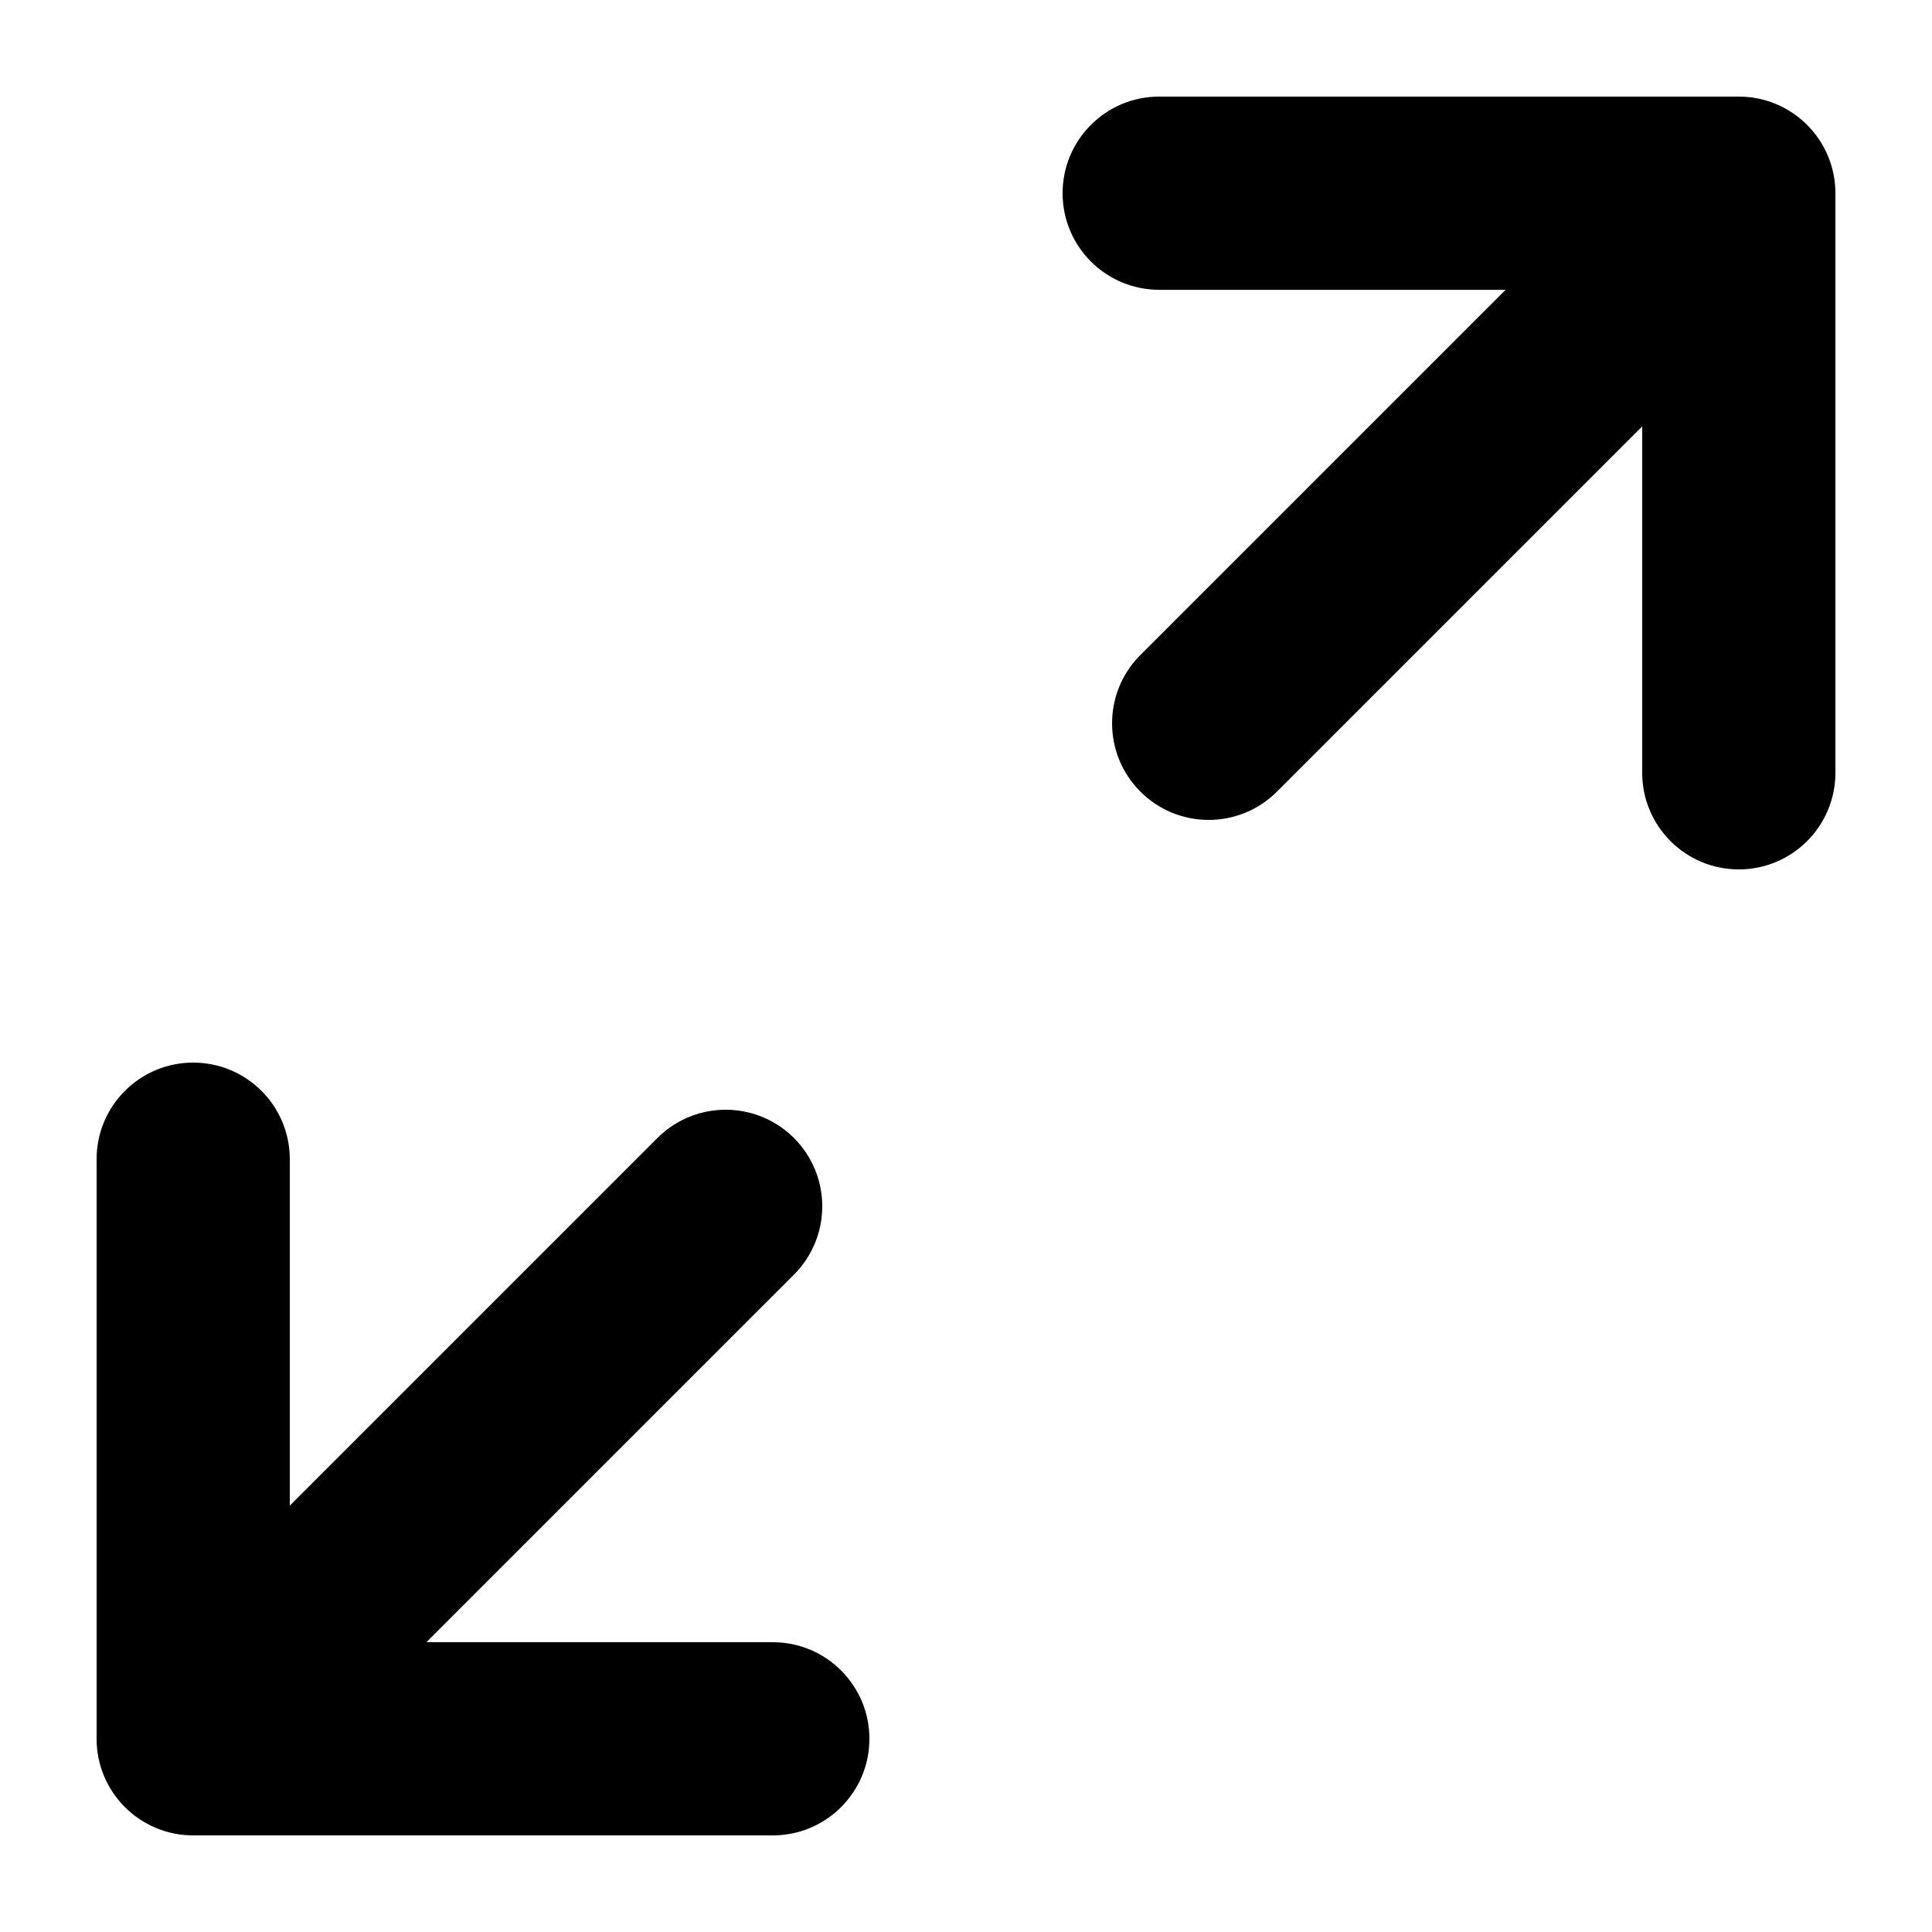
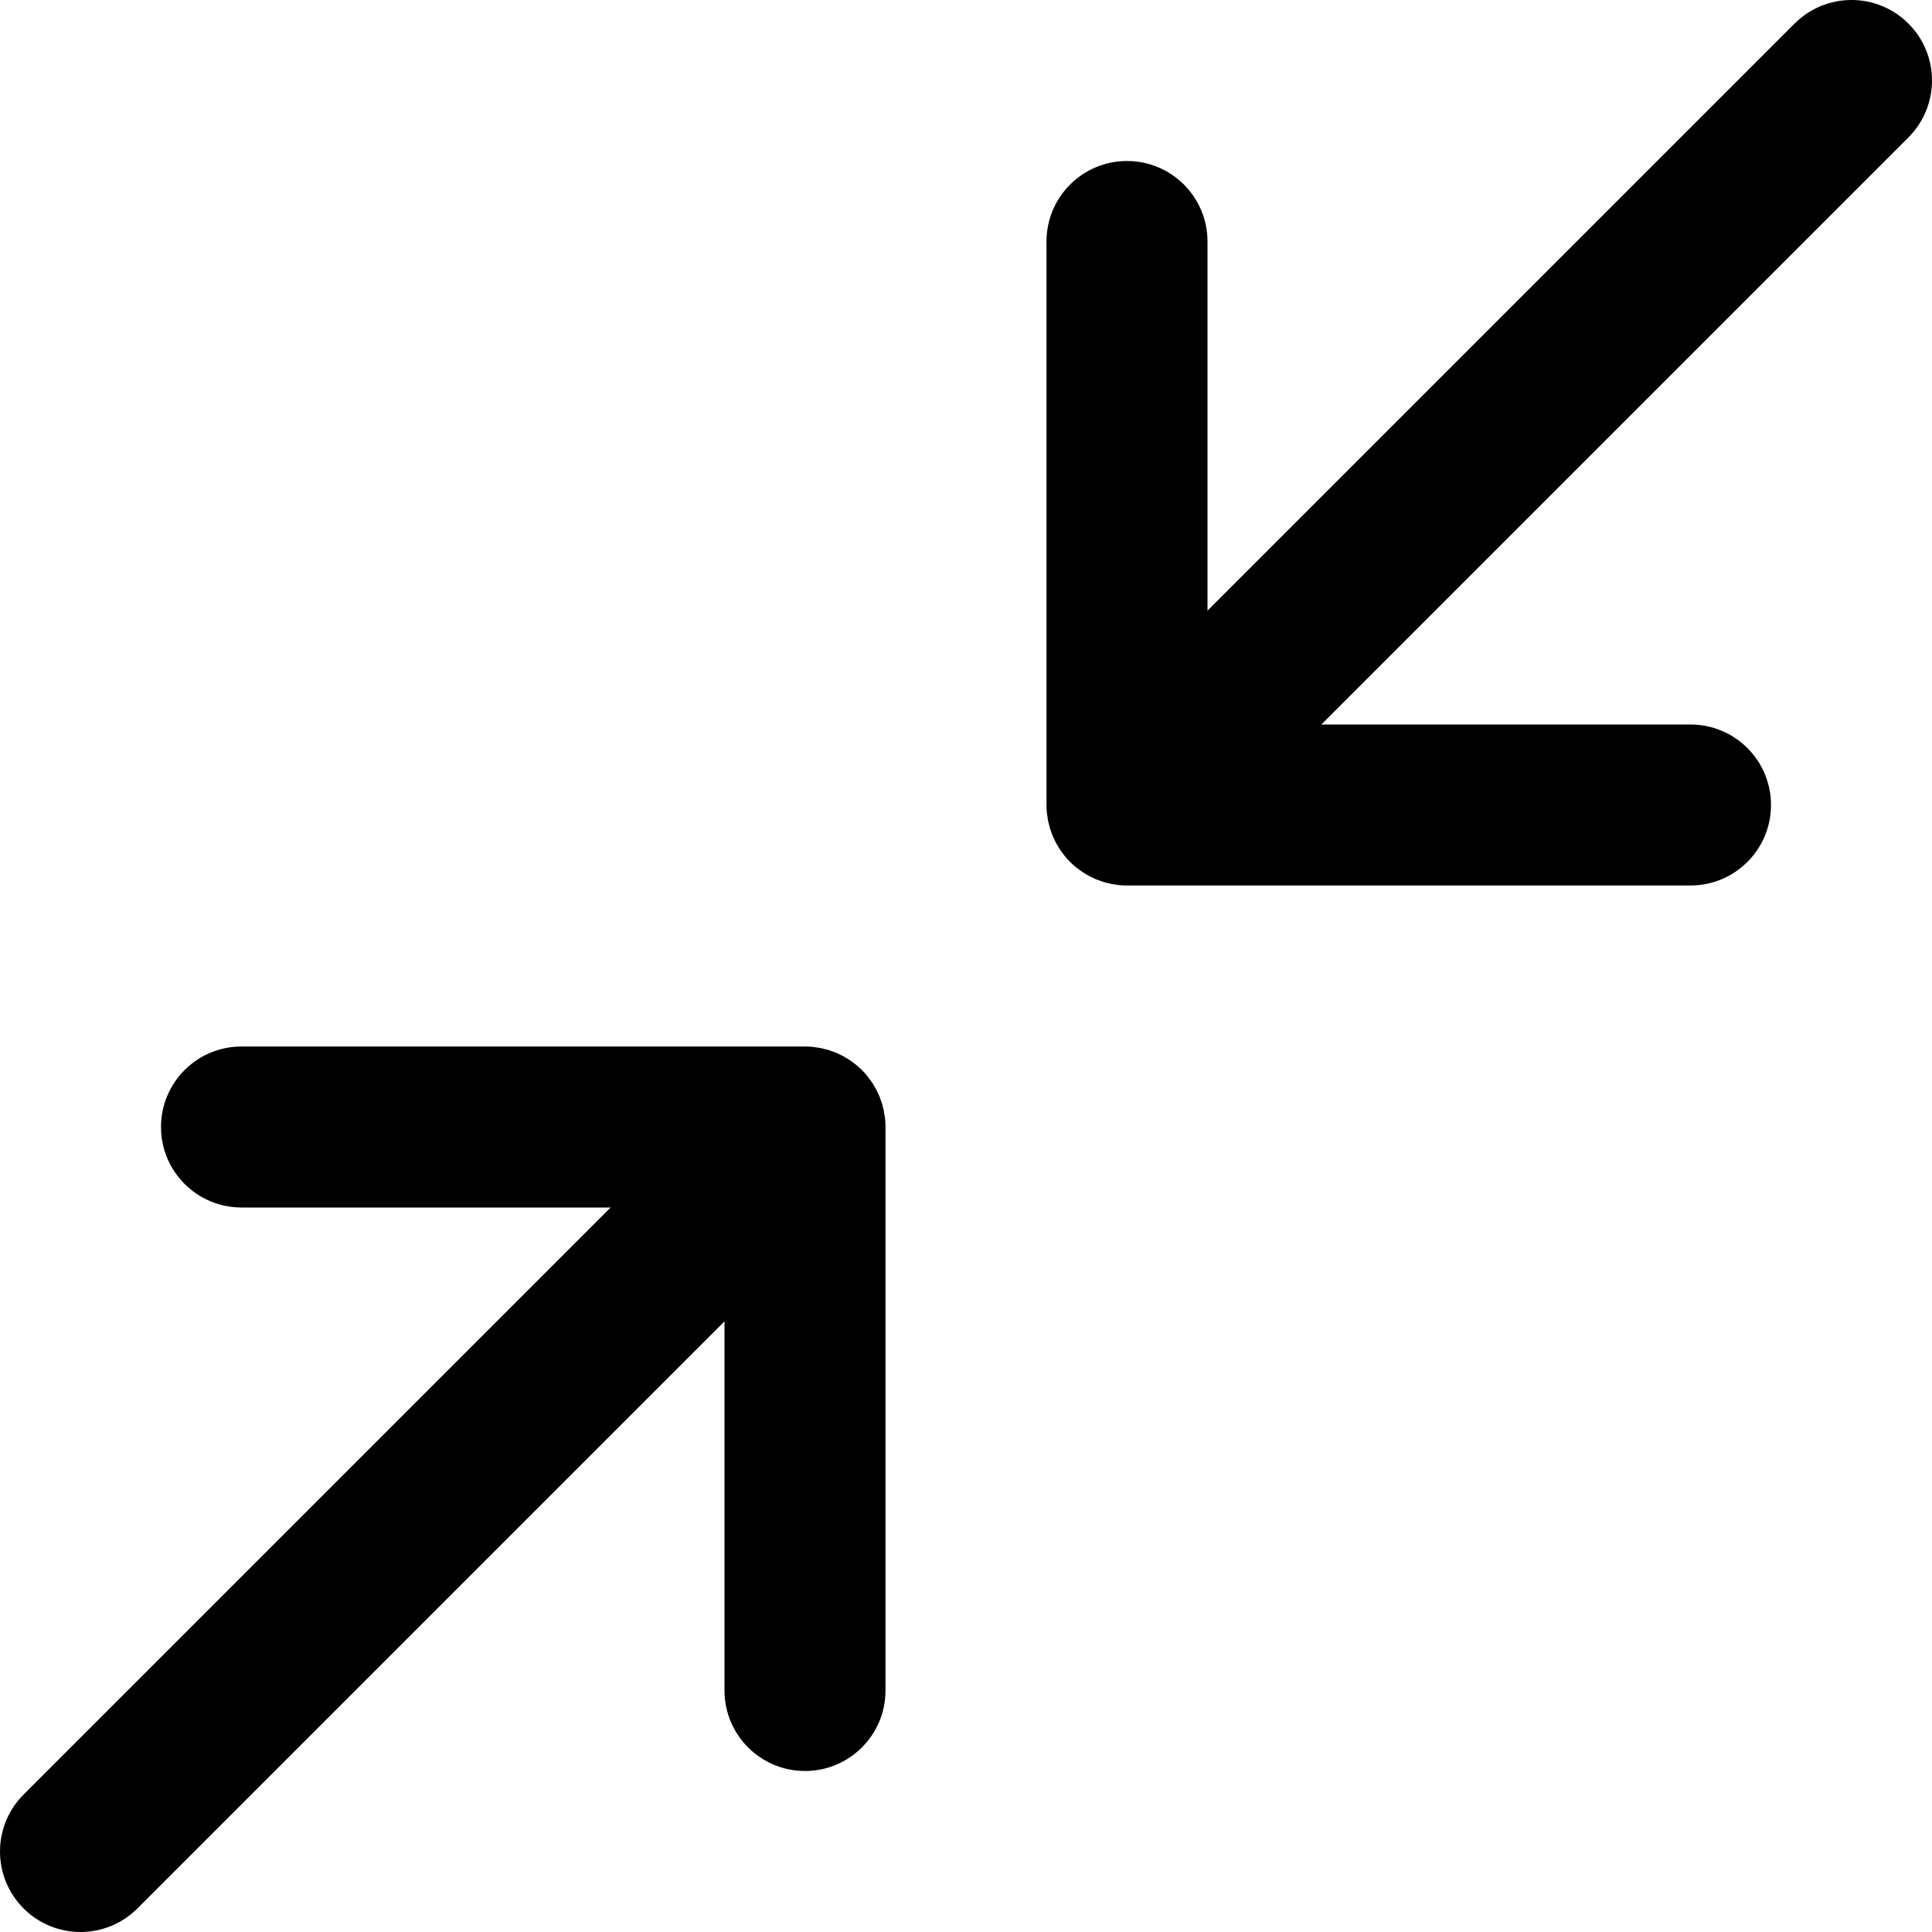
- <svg xmlns="http://www.w3.org/2000/svg" width="20px" height="20px" viewBox="0 0 20 20" fill="none">
-   <path fill="#000000" fill-rule="evenodd" d="M19 2a1 1 0 00-1-1h-6a1 1 0 100 2h3.586l-3.793 3.793a1 1 0 001.414 1.414L17 4.414V8a1 1 0 102 0V2zM1 18a1 1 0 001 1h6a1 1 0 100-2H4.414l3.793-3.793a1 1 0 10-1.414-1.414L3 15.586V12a1 1 0 10-2 0v6z" />
+ <svg xmlns="http://www.w3.org/2000/svg" fill="#000000" height="20px" width="20px" version="1.1" id="Layer_1" viewBox="0 0 512 512" xml:space="preserve">
+   <g>
+     <g>
+       <g>
+         <path d="M505.752,6.248c-8.331-8.331-21.839-8.331-30.17,0L320,161.83V64c0-11.782-9.551-21.333-21.333-21.333     c-11.782,0-21.333,9.551-21.333,21.333v149.333c0,0.007,0.001,0.015,0.001,0.022c0.001,0.695,0.037,1.39,0.105,2.083     c0.031,0.318,0.091,0.627,0.136,0.94c0.054,0.375,0.098,0.75,0.171,1.122c0.071,0.359,0.17,0.708,0.259,1.061     c0.081,0.322,0.151,0.645,0.248,0.964c0.105,0.346,0.234,0.68,0.356,1.018c0.114,0.318,0.219,0.639,0.349,0.953     c0.131,0.316,0.284,0.618,0.43,0.926c0.152,0.323,0.296,0.649,0.465,0.966c0.158,0.295,0.338,0.575,0.509,0.861     c0.186,0.311,0.361,0.626,0.564,0.929c0.211,0.316,0.447,0.613,0.674,0.917c0.19,0.253,0.365,0.513,0.568,0.759     c0.892,1.087,1.889,2.085,2.977,2.977c0.246,0.202,0.506,0.378,0.759,0.568c0.304,0.228,0.601,0.463,0.917,0.674     c0.303,0.203,0.618,0.379,0.929,0.564c0.286,0.171,0.566,0.351,0.861,0.509c0.317,0.169,0.643,0.313,0.966,0.465     c0.308,0.145,0.611,0.299,0.926,0.43c0.314,0.13,0.635,0.235,0.953,0.349c0.338,0.122,0.672,0.251,1.018,0.356     c0.318,0.096,0.642,0.167,0.964,0.248c0.353,0.089,0.701,0.188,1.061,0.259c0.372,0.074,0.748,0.118,1.122,0.171     c0.314,0.045,0.622,0.104,0.94,0.136c0.693,0.068,1.388,0.105,2.083,0.105c0.007,0,0.015,0.001,0.022,0.001H448     c11.782,0,21.333-9.551,21.333-21.333c0-11.782-9.551-21.333-21.333-21.333h-97.83L505.752,36.418     C514.083,28.087,514.083,14.58,505.752,6.248z" />
+         <path d="M234.56,296.562c-0.031-0.318-0.091-0.627-0.136-0.94c-0.054-0.375-0.098-0.75-0.171-1.122     c-0.071-0.359-0.17-0.708-0.259-1.061c-0.081-0.322-0.151-0.645-0.248-0.964c-0.105-0.346-0.234-0.68-0.356-1.018     c-0.114-0.318-0.219-0.639-0.349-0.953c-0.131-0.316-0.284-0.618-0.43-0.926c-0.152-0.323-0.296-0.649-0.465-0.966     c-0.158-0.295-0.338-0.575-0.509-0.861c-0.186-0.311-0.361-0.626-0.564-0.929c-0.211-0.316-0.447-0.613-0.674-0.917     c-0.19-0.253-0.365-0.513-0.568-0.759c-0.892-1.087-1.889-2.085-2.977-2.977c-0.246-0.202-0.506-0.378-0.759-0.568     c-0.304-0.228-0.601-0.463-0.917-0.674c-0.303-0.203-0.618-0.379-0.929-0.564c-0.286-0.171-0.566-0.351-0.861-0.509     c-0.317-0.169-0.643-0.313-0.966-0.465c-0.308-0.145-0.611-0.299-0.926-0.43c-0.314-0.13-0.635-0.235-0.953-0.349     c-0.338-0.122-0.672-0.251-1.018-0.356c-0.318-0.096-0.642-0.167-0.964-0.248c-0.353-0.089-0.701-0.188-1.061-0.259     c-0.372-0.074-0.748-0.118-1.122-0.171c-0.314-0.045-0.622-0.104-0.94-0.136c-0.7-0.069-1.402-0.106-2.105-0.106l0,0H64     c-11.782,0-21.333,9.551-21.333,21.333C42.667,310.449,52.218,320,64,320h97.83L6.248,475.582c-8.331,8.331-8.331,21.839,0,30.17     c8.331,8.331,21.839,8.331,30.17,0L192,350.17V448c0,11.782,9.551,21.333,21.333,21.333c11.782,0,21.333-9.551,21.333-21.333     V298.667l0,0C234.667,297.964,234.629,297.262,234.56,296.562z" />
+       </g>
+     </g>
+   </g>
</svg>
